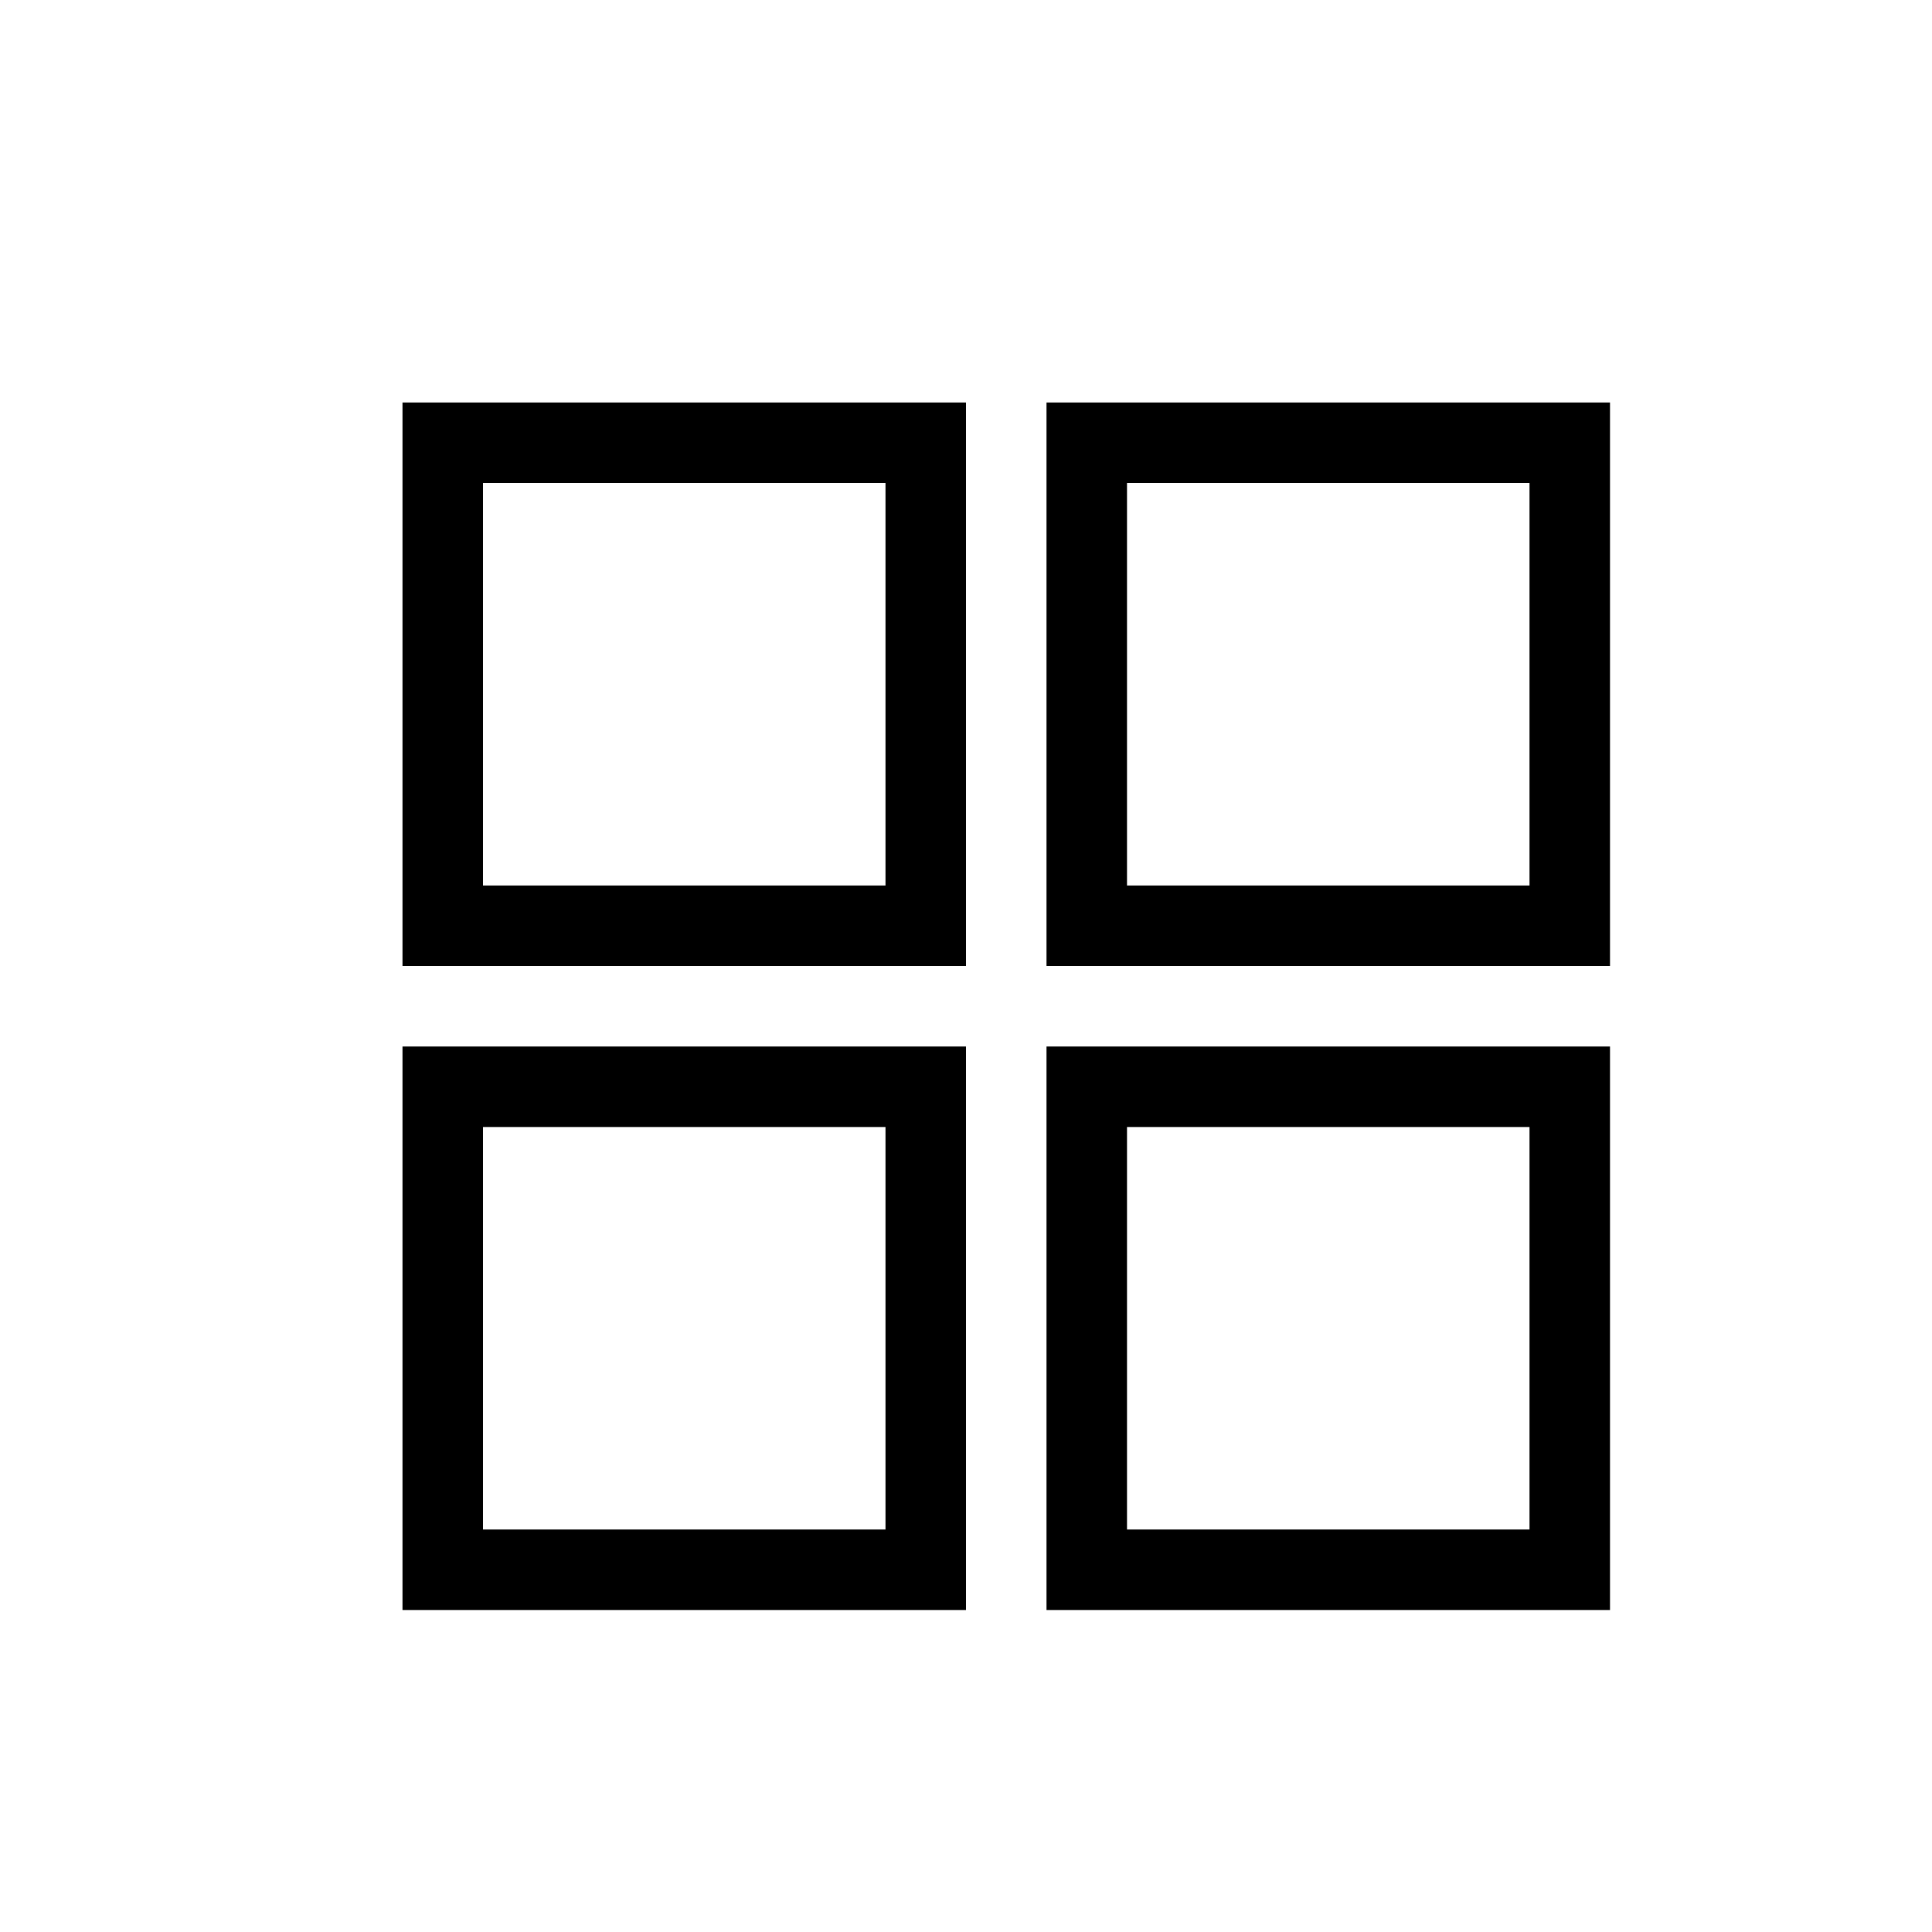
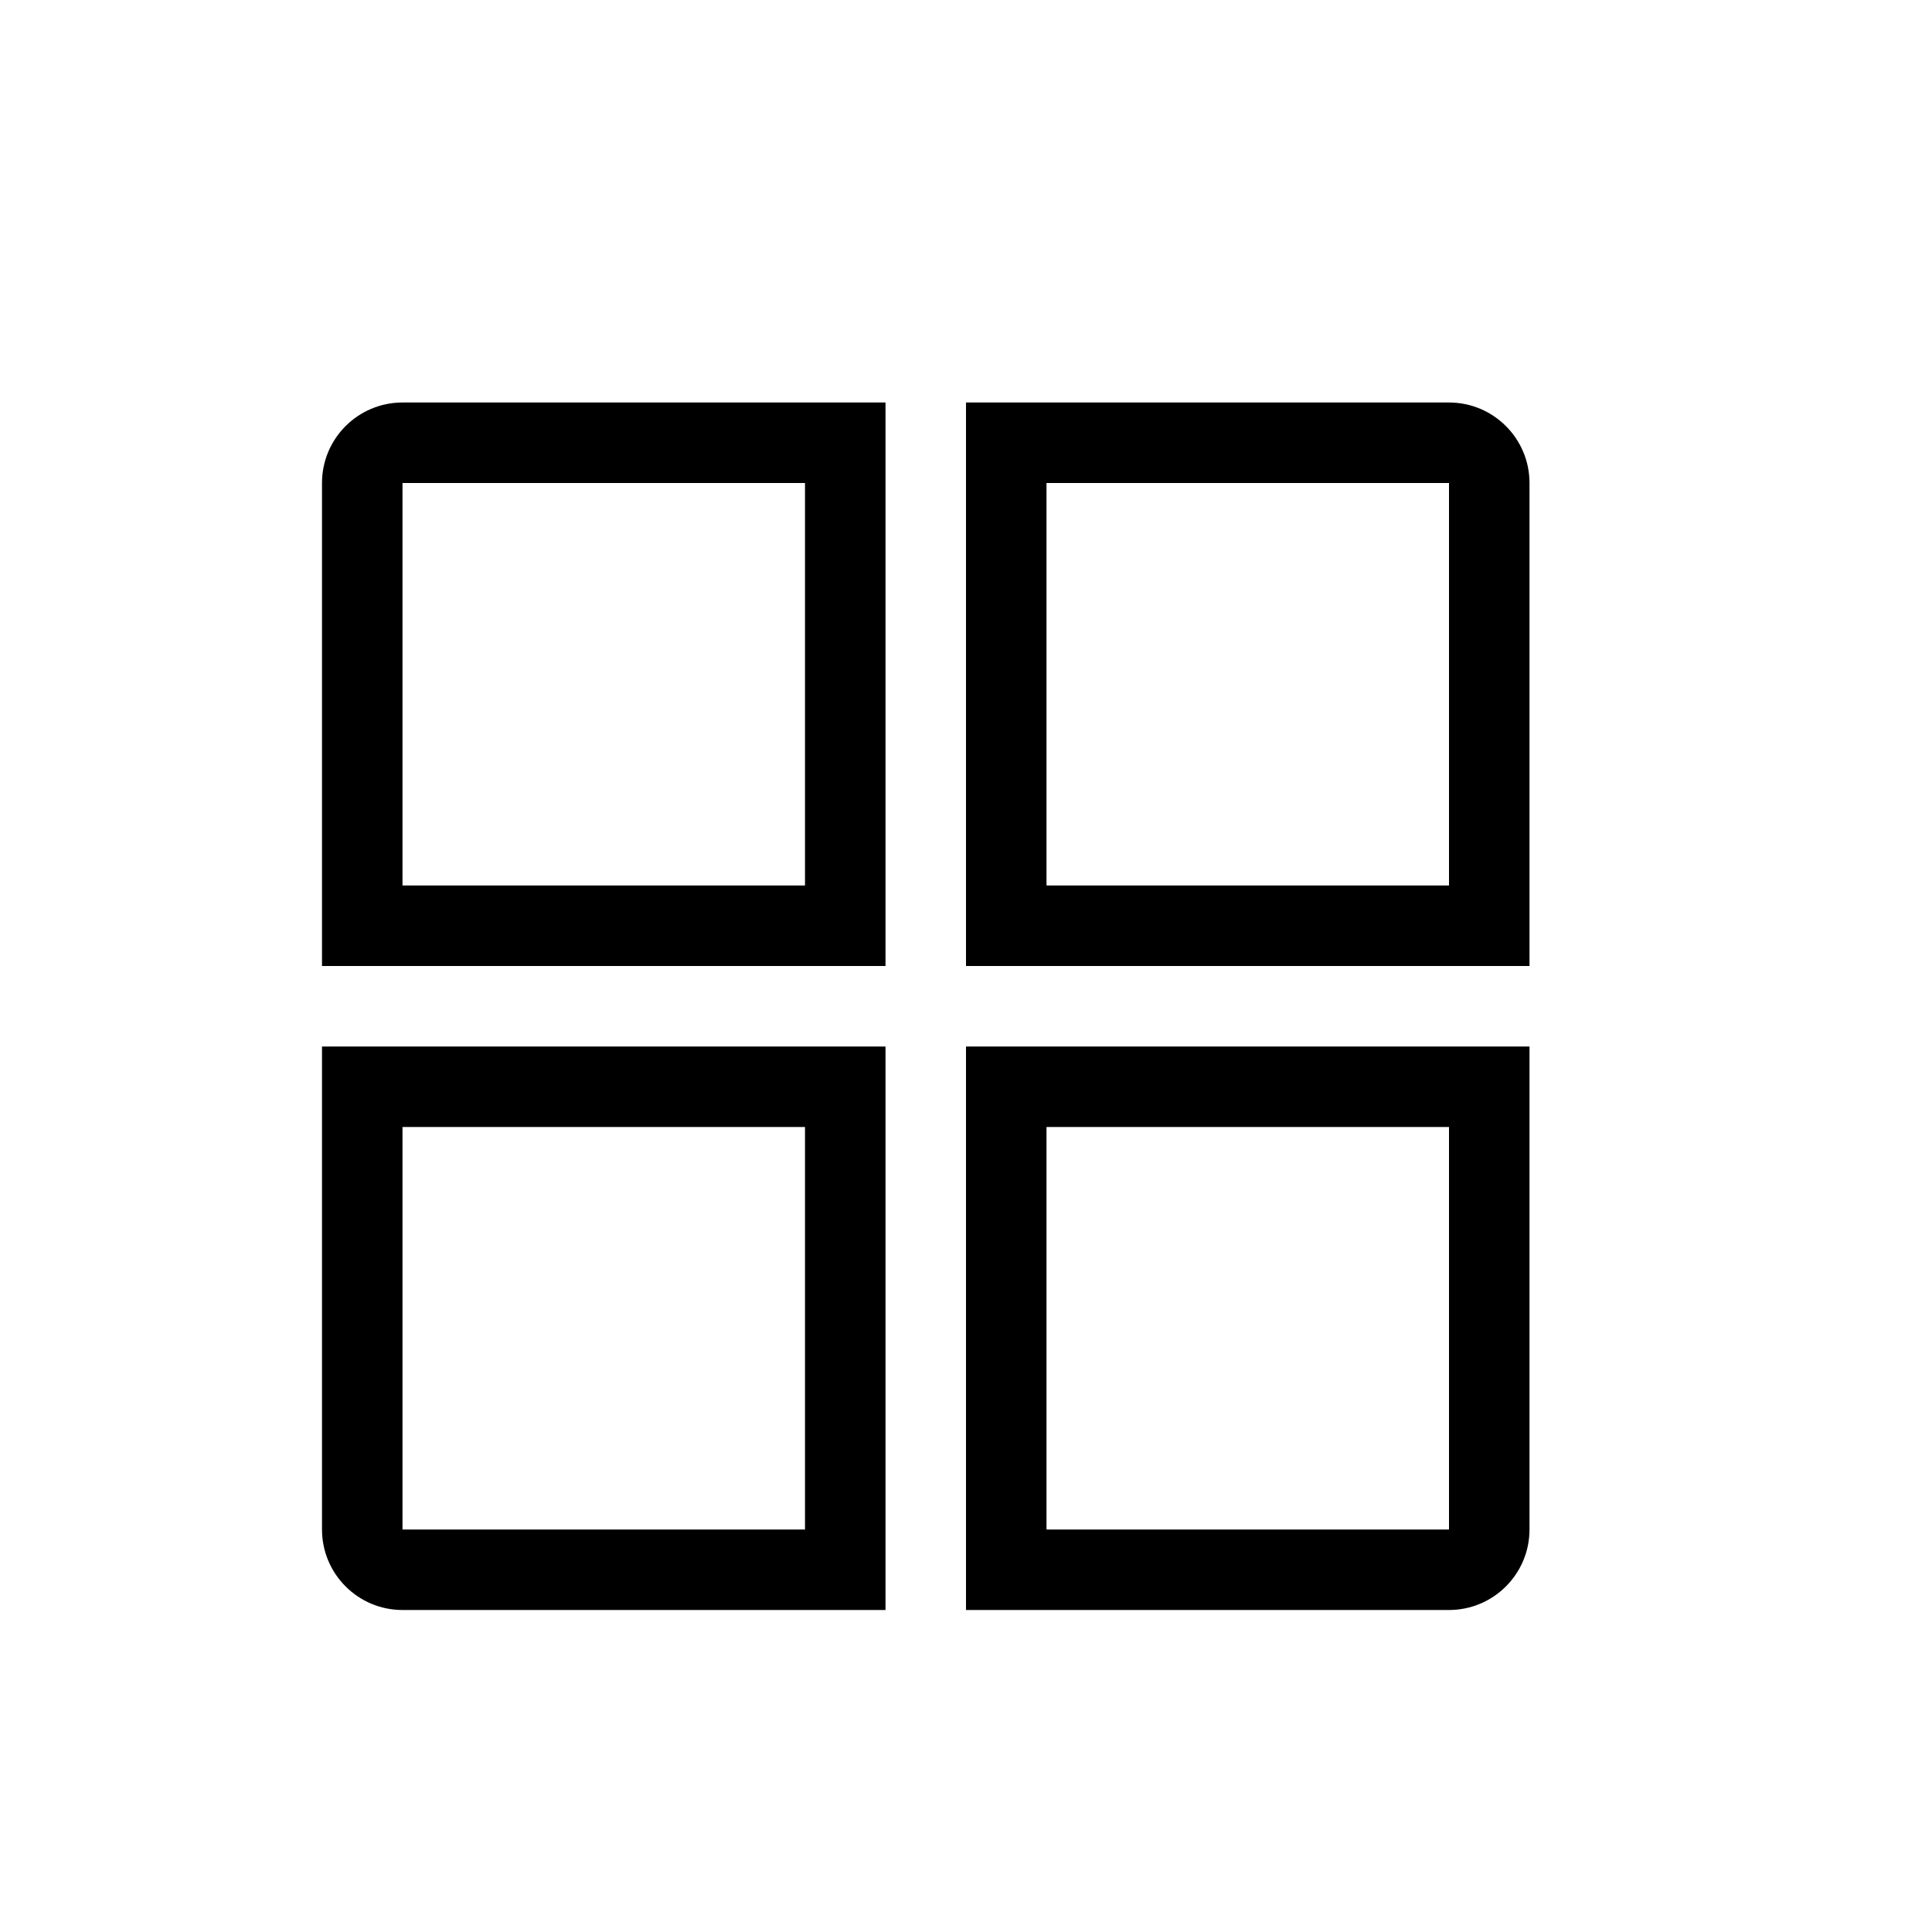
<svg xmlns="http://www.w3.org/2000/svg" width="24" height="24" viewBox="0 0 24 24">
-   <path d="M14 11L19 11 19 6 14 6 14 11zM20 5L20 12 13 12 13 5 20 5zM14 19L19 19 19 14 14 14 14 19zM20 13L20 20 13 20 13 13 20 13zM6 11L11 11 11 6 6 6 6 11zM12 5L12 12 5 12 5 5 12 5zM6 19L11 19 11 14 6 14 6 19zM12 13L12 20 5 20 5 13 12 13z" />
+   <path d="M13,11 L18,11 L18,6 L13,6 L13,11 Z M19,6 L19,12 L12,12 L12,5 L18,5 C18.552,5 19,5.448 19,6 Z M13,19 L18,19 L18,14 L13,14 L13,19 Z M19,13 L19,19 C19,19.552 18.552,20 18,20 L12,20 L12,13 L19,13 Z M5,11 L10,11 L10,6 L5,6 L5,11 Z M11,5 L11,12 L4,12 L4,6 C4,5.448 4.448,5 5,5 L11,5 Z M5,19 L10,19 L10,14 L5,14 L5,19 Z M11,13 L11,20 L5,20 C4.448,20 4,19.552 4,19 L4,13 L11,13 Z" />
</svg>
